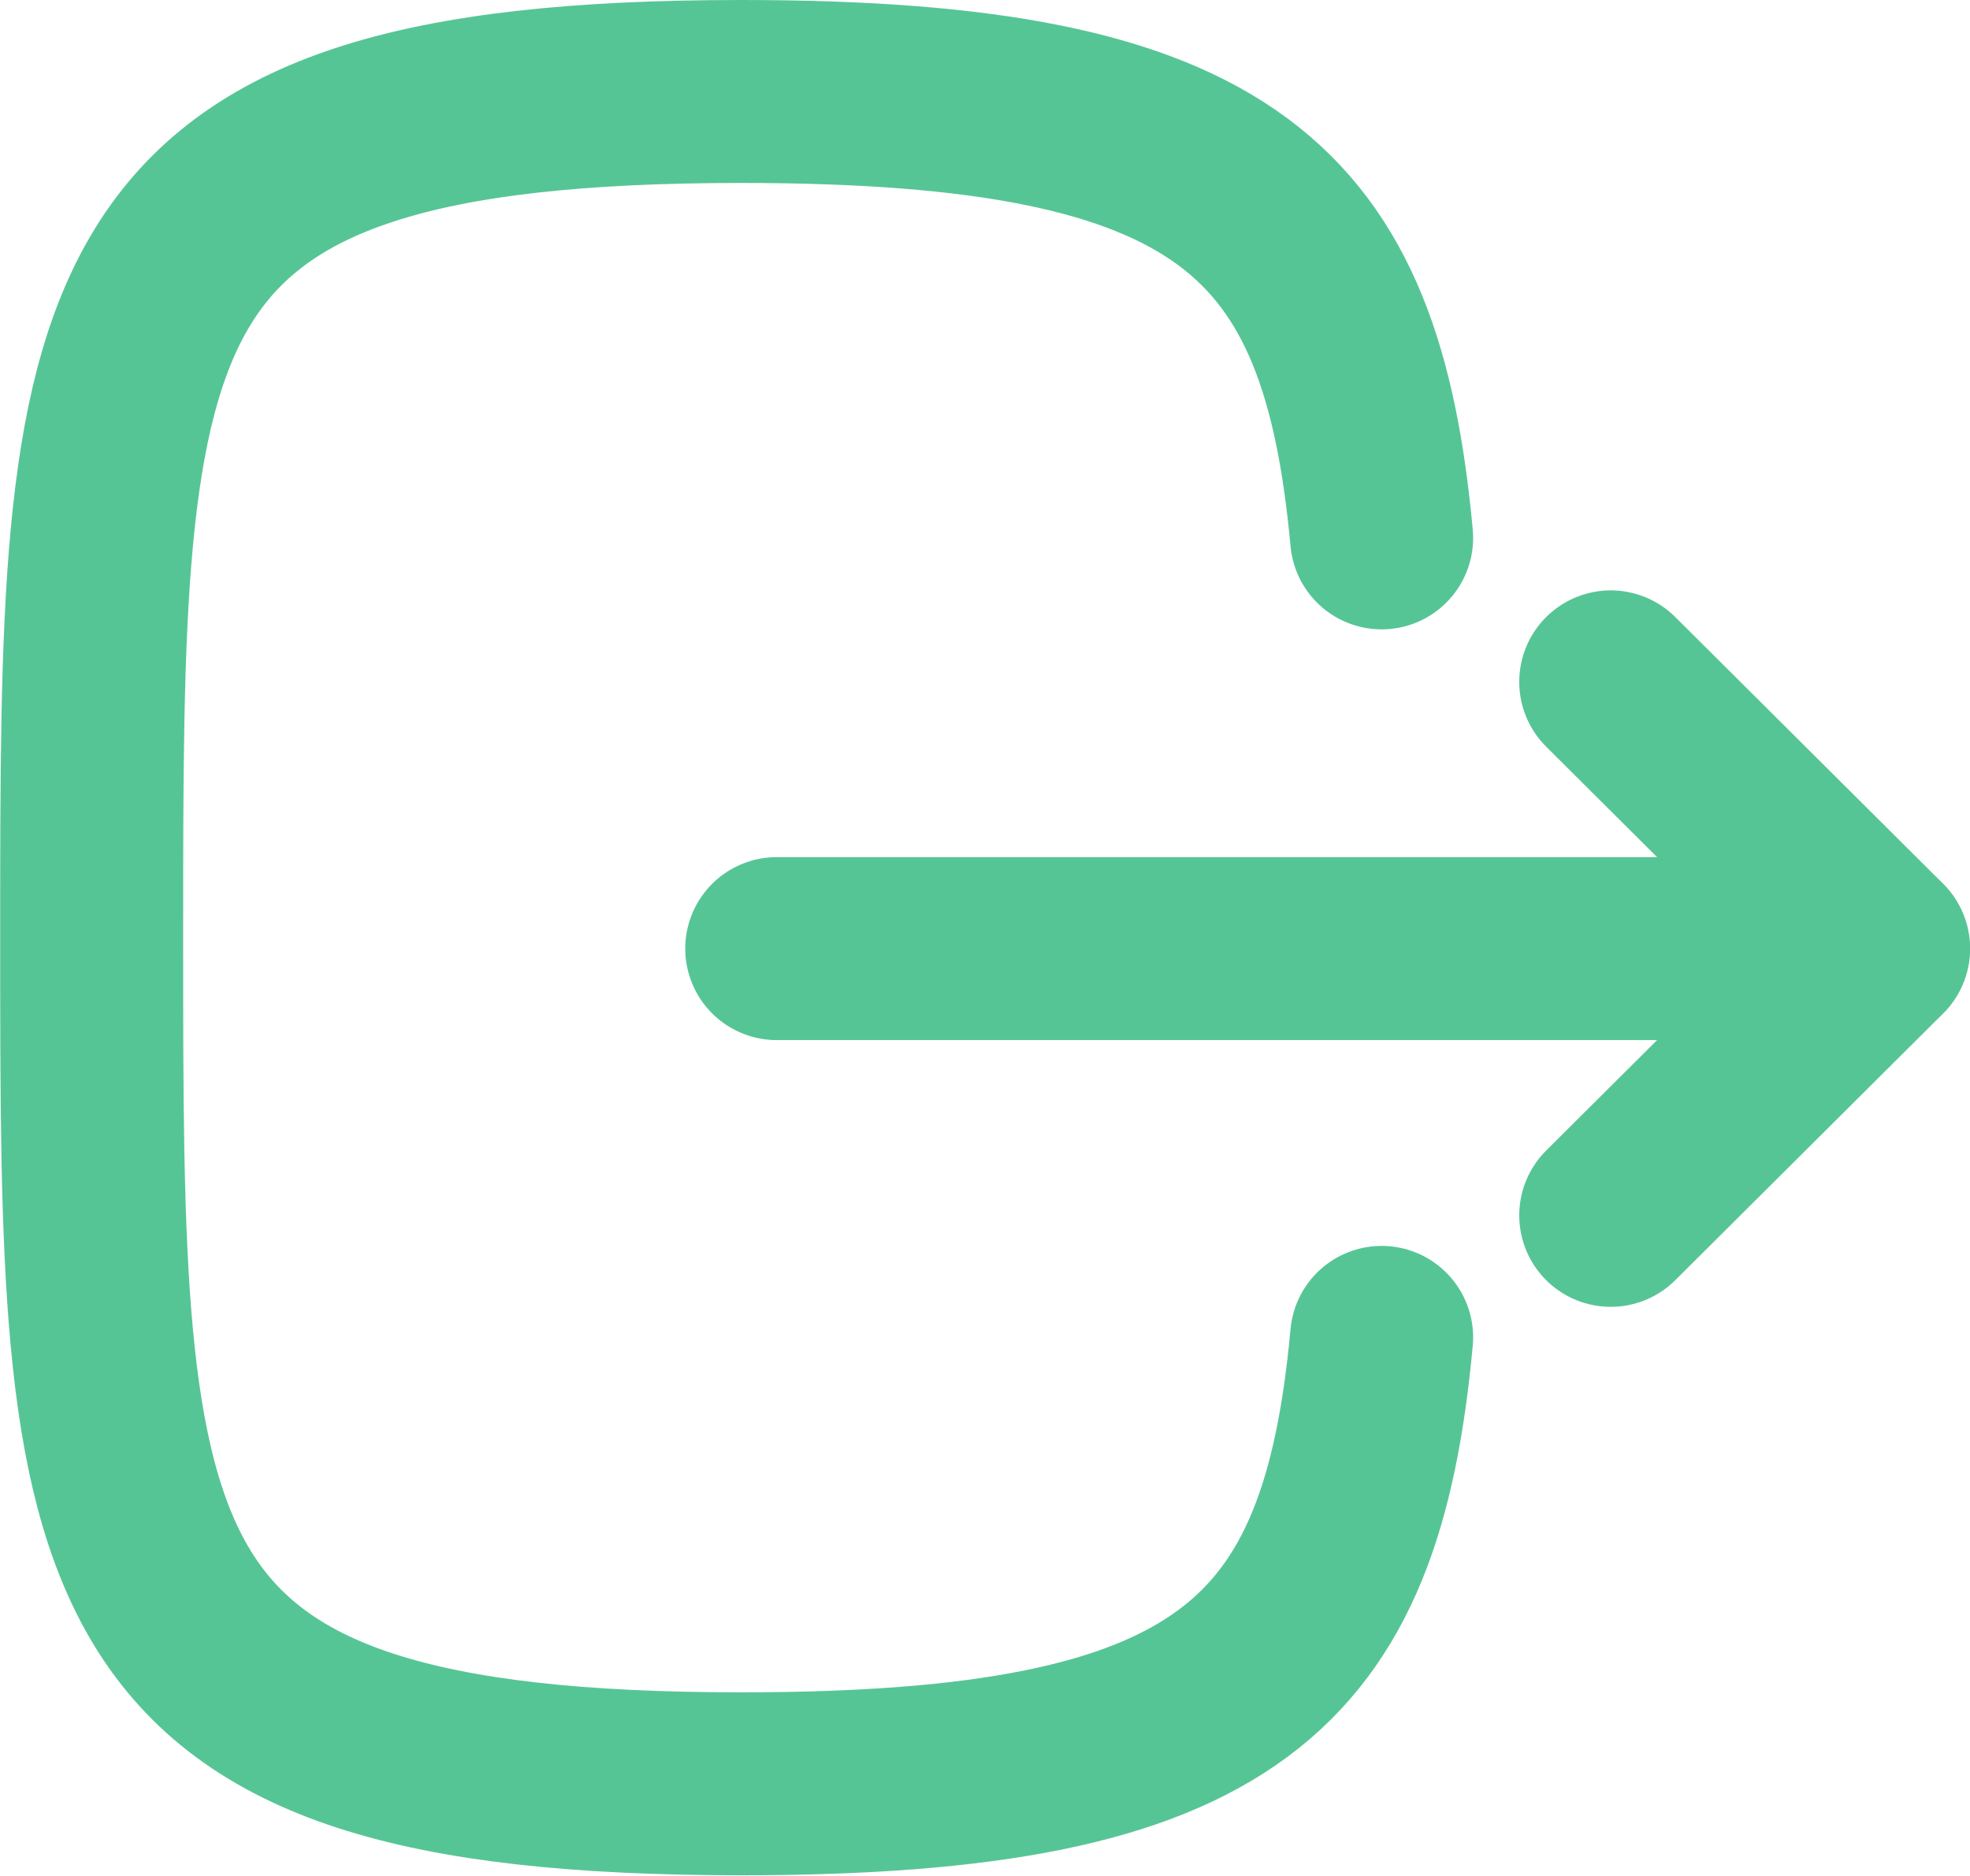
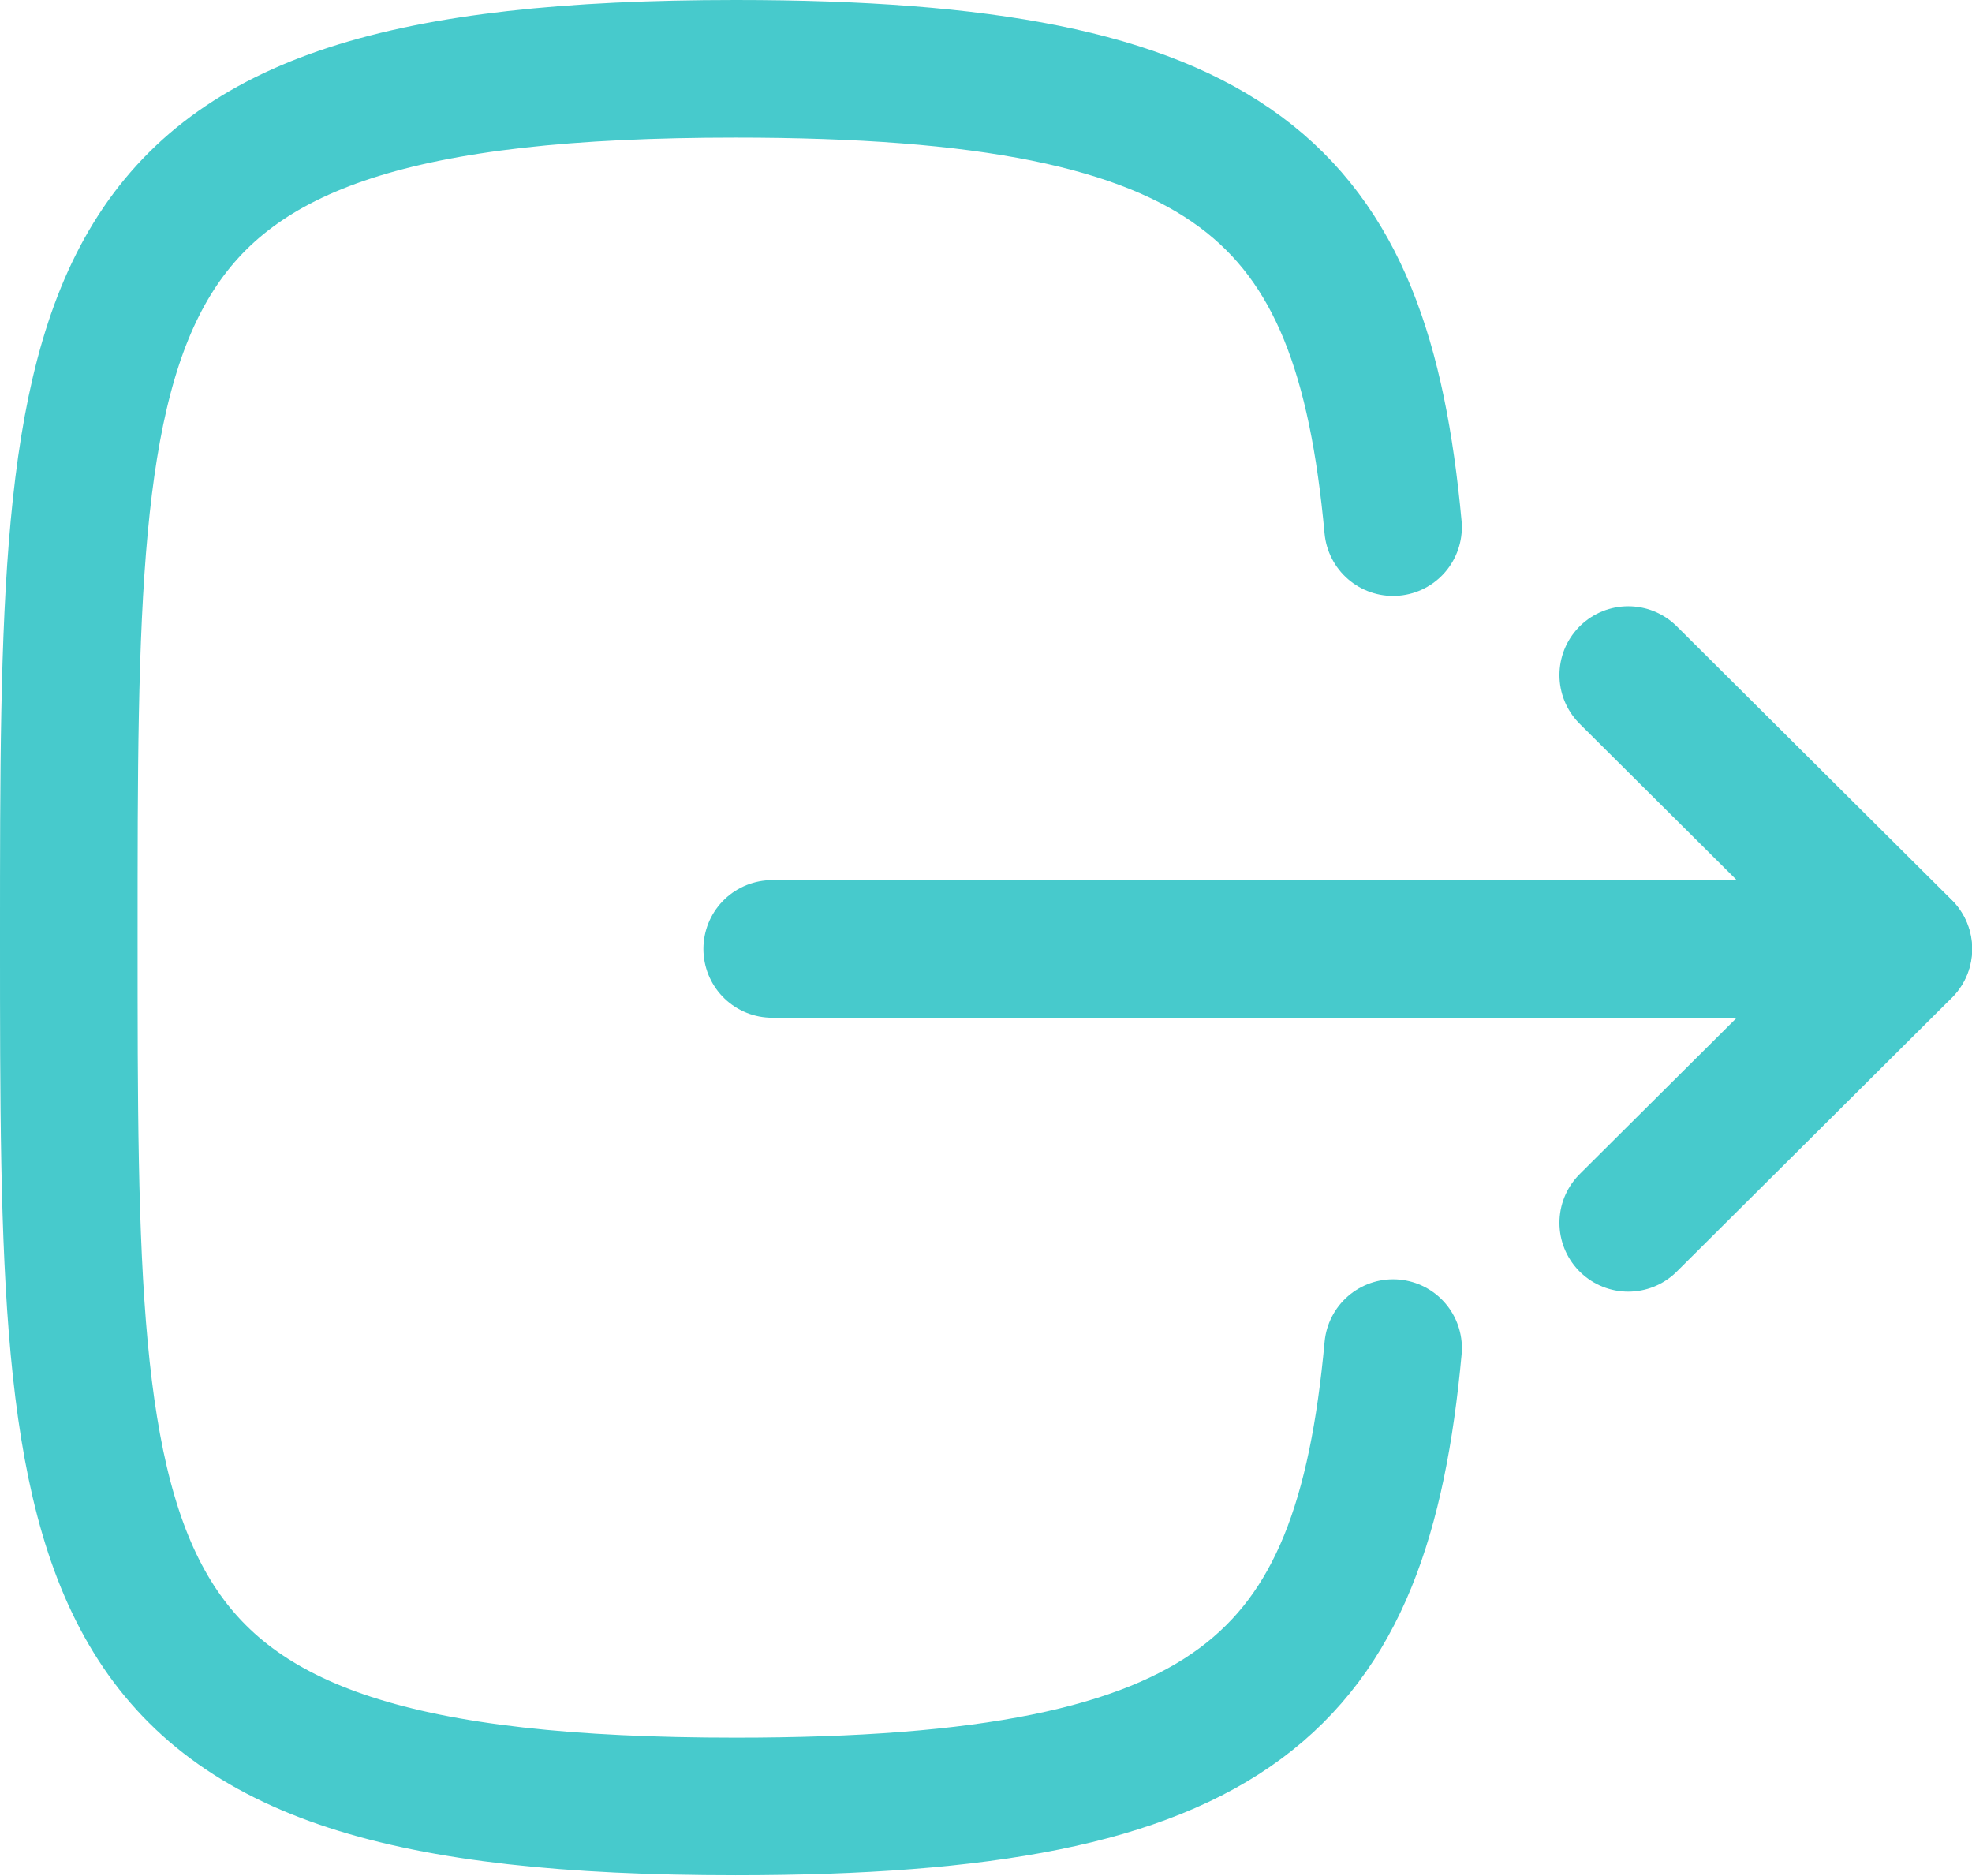
- <svg xmlns="http://www.w3.org/2000/svg" width="21.533" height="20.5" viewBox="0 0 21.533 20.5">
-   <g data-name="Grupo 85">
-     <g data-name="Iconly/Curved/Upload">
-       <path data-name="Stroke 1" d="M12.041.5H0" transform="translate(8.49 9.87)" style="fill:none;stroke:#56c596;stroke-linecap:round;stroke-linejoin:round;stroke-width:2px;stroke-dasharray:0 0" />
-       <path data-name="Stroke 3" d="m0 0 2.928 2.916L0 5.832" transform="translate(17.606 7.454)" style="fill:none;stroke:#56c596;stroke-linecap:round;stroke-linejoin:round;stroke-width:2px;stroke-dasharray:0 0" />
-       <path data-name="Stroke 4" d="M0 4.88C-.33 1.3-1.67 0-7 0c-7.1 0-7.1 2.31-7.1 9.25s0 9.25 7.1 9.25c5.33 0 6.67-1.3 7-4.88" transform="translate(15.102 1)" style="fill:none;stroke:#56c596;stroke-linecap:round;stroke-linejoin:round;stroke-width:2px;stroke-dasharray:0 0" />
+ <svg xmlns="http://www.w3.org/2000/svg" width="43" height="40.885" viewBox="0 0 43 40.885">
+   <g id="Icon_compartir" transform="translate(1.5 1.5)">
+     <g id="Grupo_85" data-name="Grupo 85" transform="translate(0 0)">
+       <g id="Iconly_Curved_Upload" data-name="Iconly/Curved/Upload" transform="translate(40) rotate(90)">
+         <g id="Upload" transform="translate(0 0)">
+           <path id="Stroke_1" data-name="Stroke 1" d="M24.658,0H0" transform="translate(19.189 24.662) rotate(-90)" fill="none" stroke="#47cacc" stroke-linecap="round" stroke-linejoin="round" stroke-width="3" stroke-dasharray="0 0" />
+           <path id="Stroke_3" data-name="Stroke 3" d="M0,0,6,5.971,0,11.943" transform="translate(13.218 5.996) rotate(-90)" fill="none" stroke="#47cacc" stroke-linecap="round" stroke-linejoin="round" stroke-width="3" stroke-dasharray="0 0" />
+           <path id="Stroke_4" data-name="Stroke 4" d="M28.876,9.993C28.2,2.662,25.457,0,14.542,0,0,0,0,4.73,0,18.942S0,37.885,14.542,37.885c10.915,0,13.659-2.662,14.335-9.993" transform="translate(0 40) rotate(-90)" fill="none" stroke="#47cacc" stroke-linecap="round" stroke-linejoin="round" stroke-width="3" stroke-dasharray="0 0" />
+         </g>
+       </g>
    </g>
  </g>
</svg>
